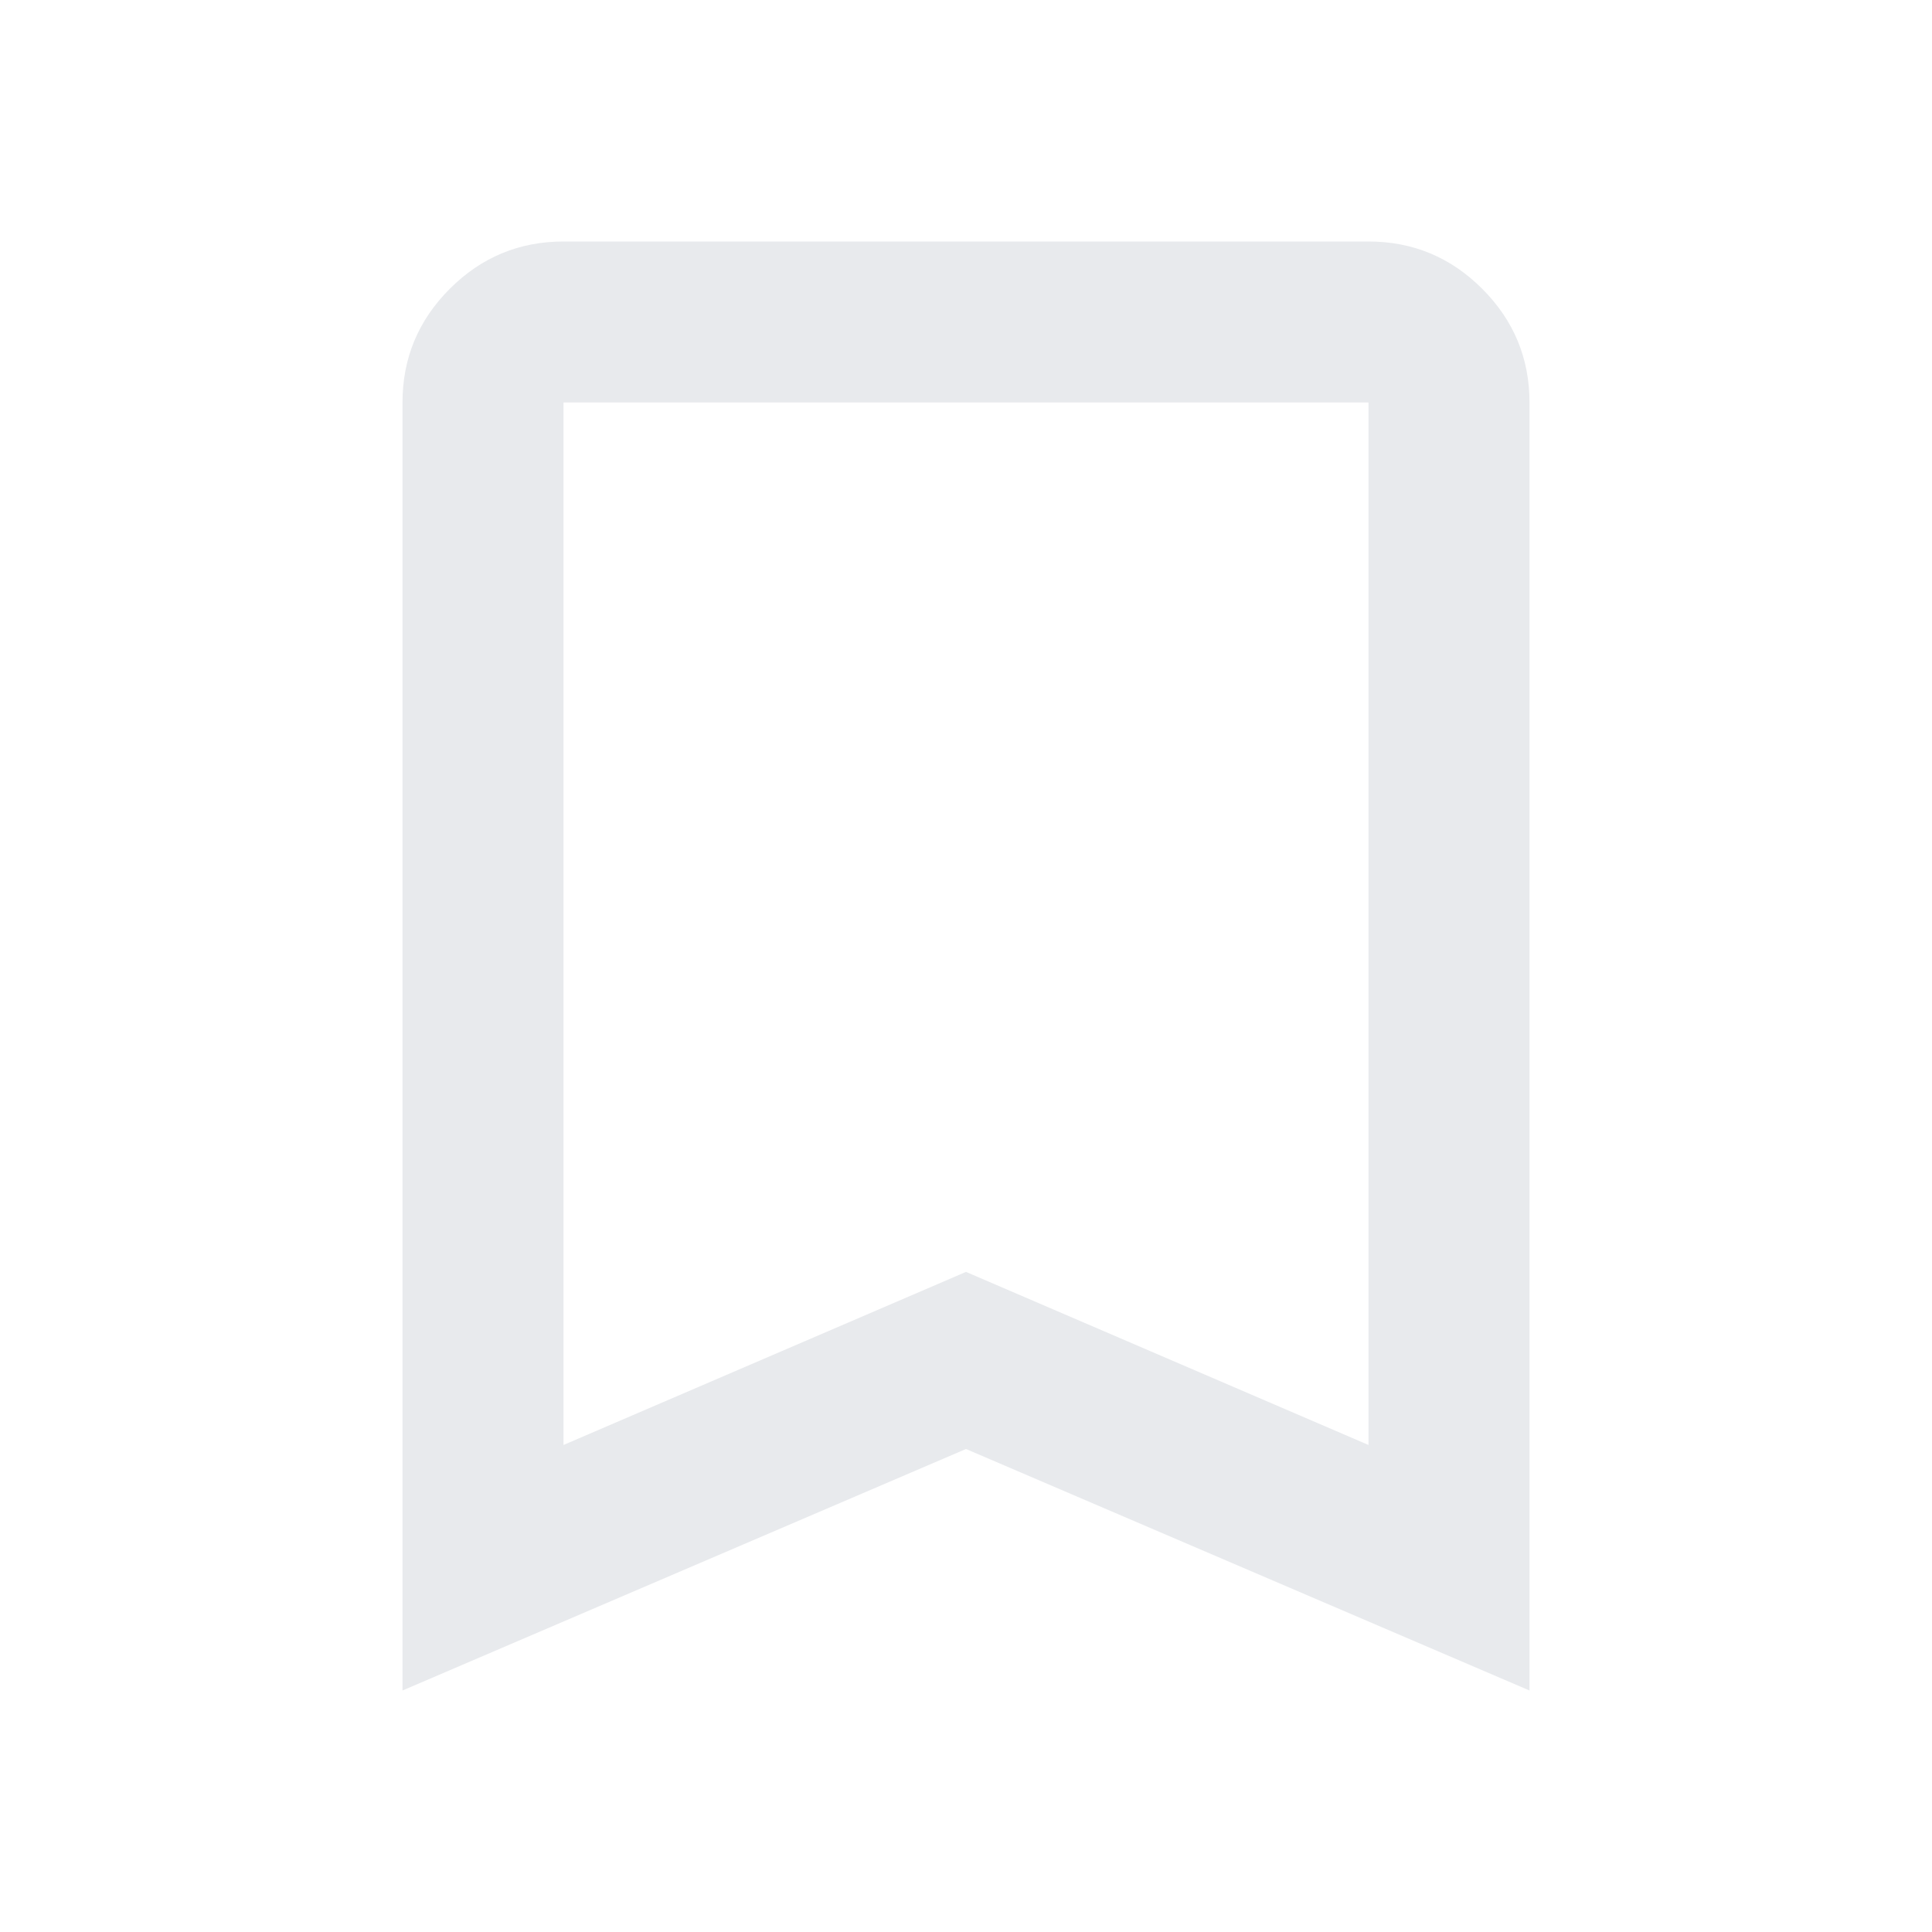
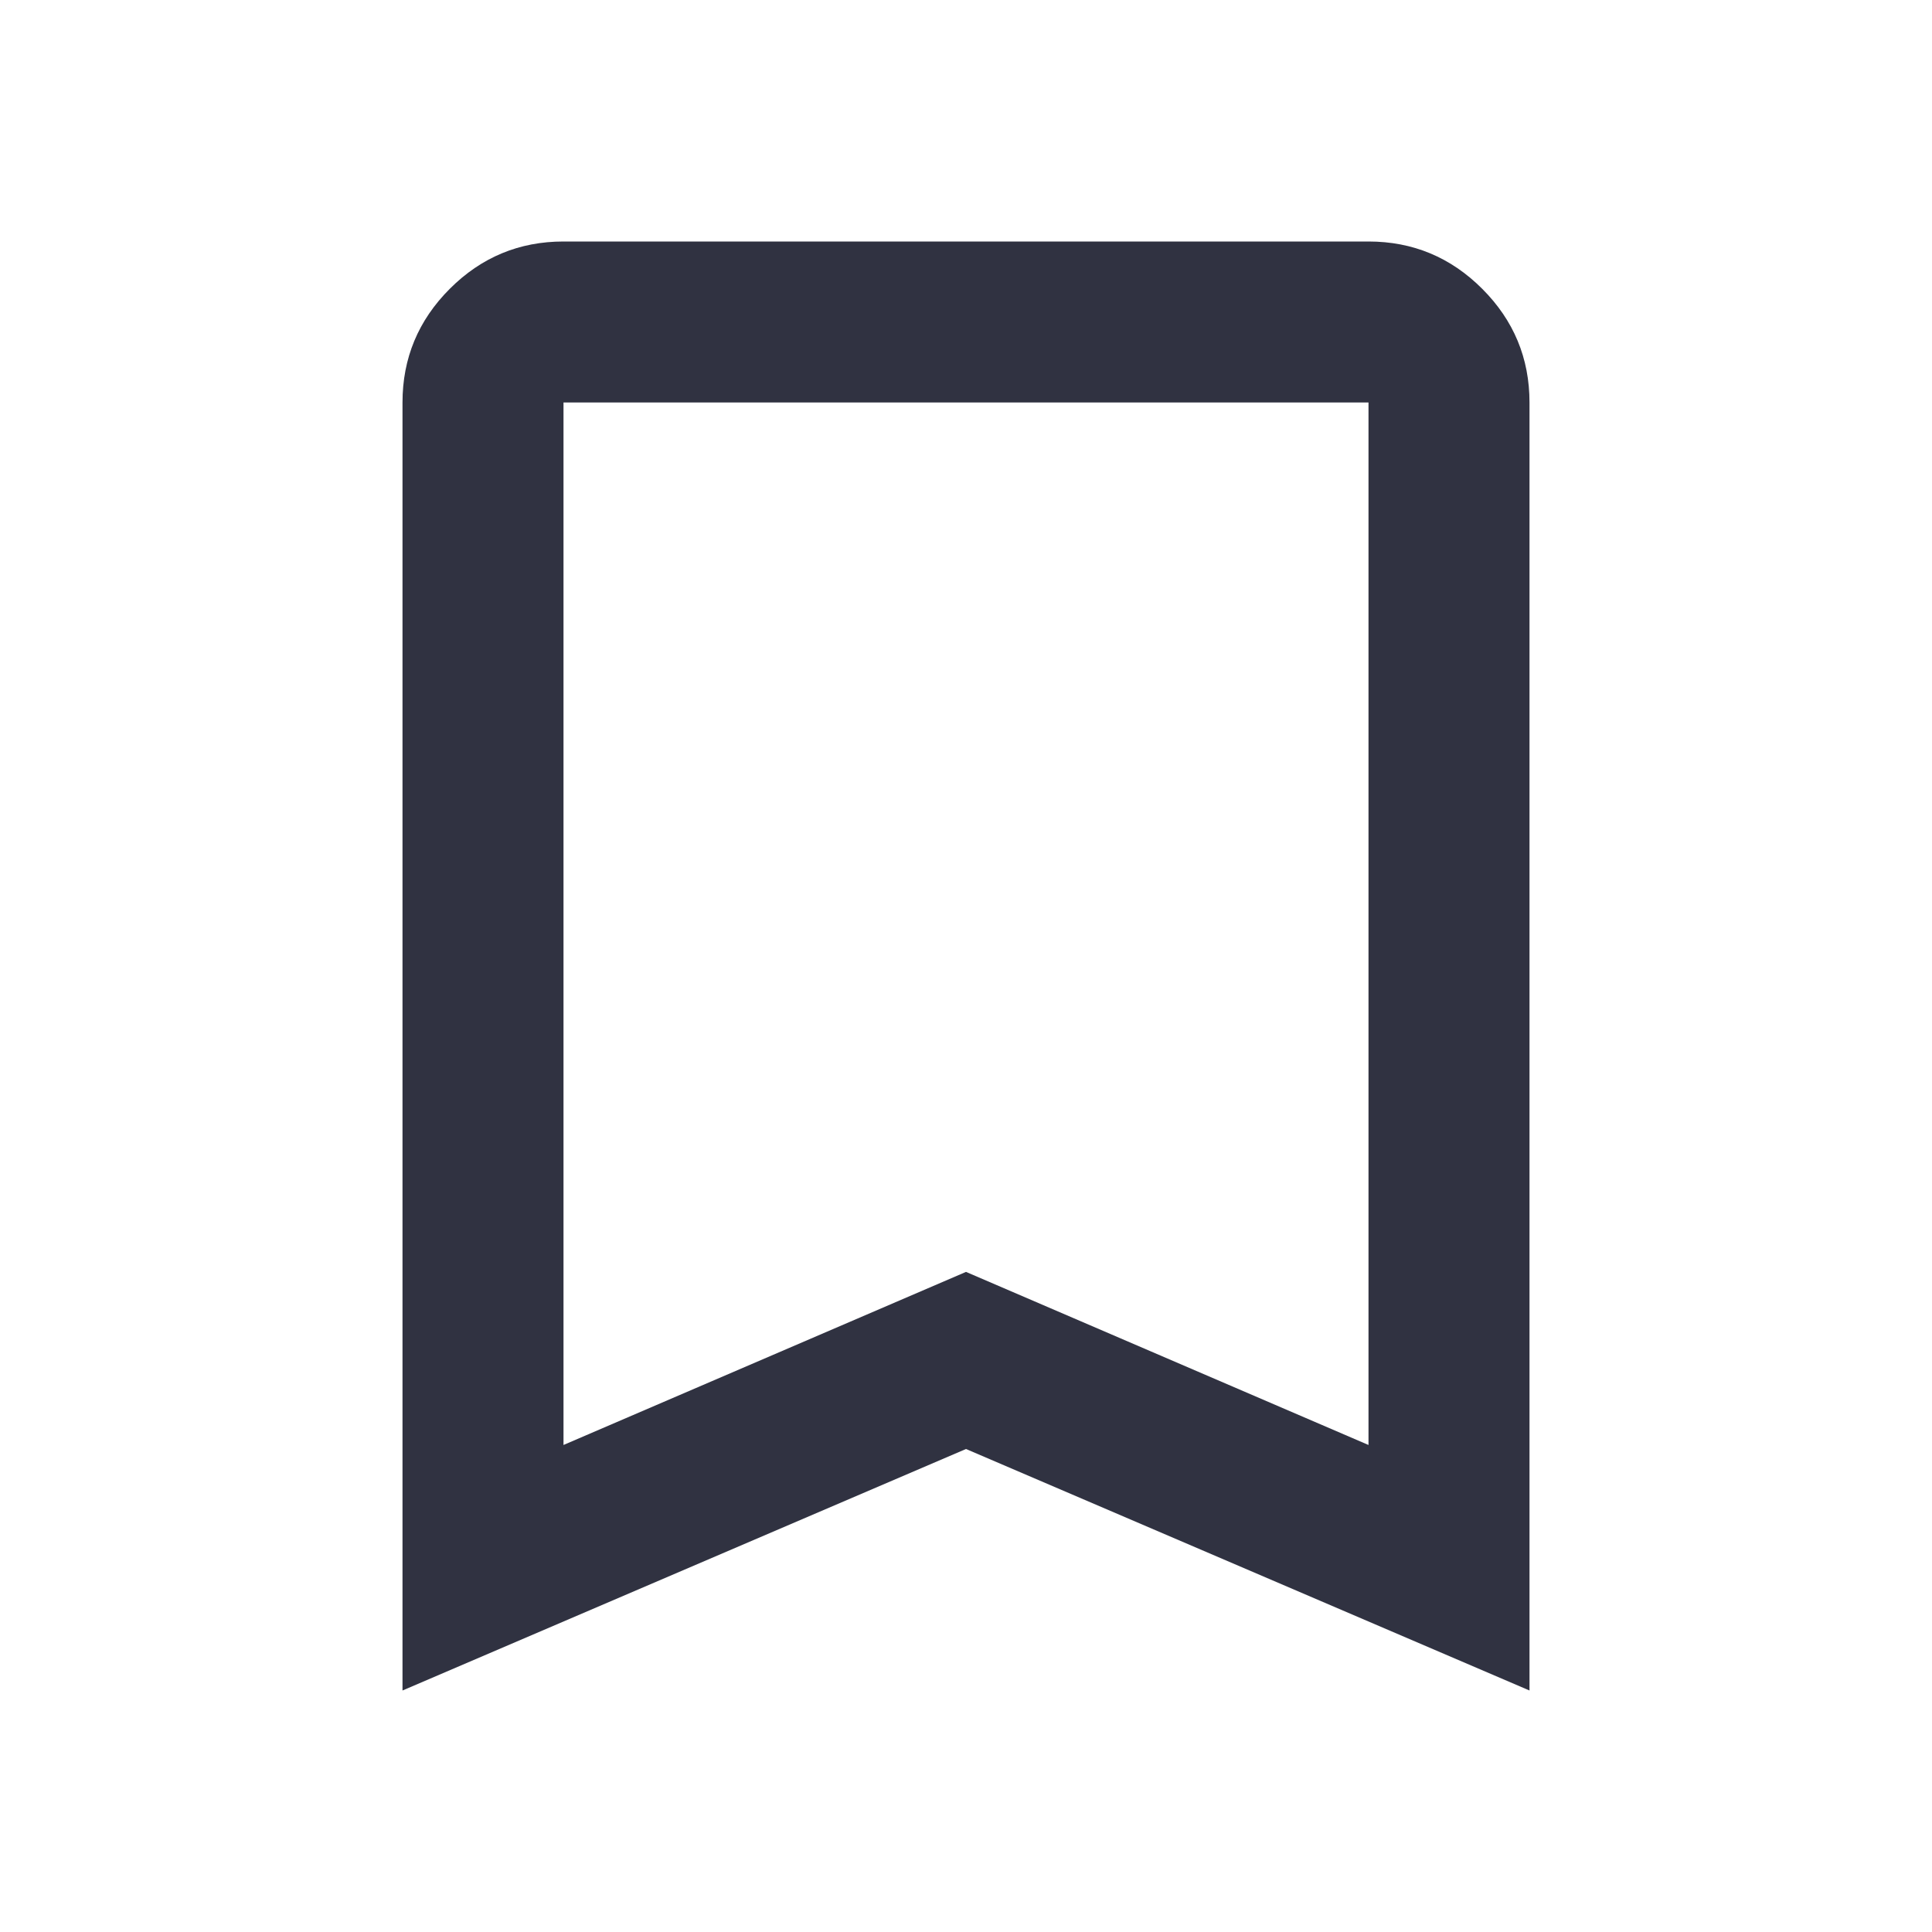
- <svg xmlns="http://www.w3.org/2000/svg" height="24px" viewBox="0 -960 960 960" width="24px" fill="#e8eaed">
+ <svg xmlns="http://www.w3.org/2000/svg" height="24px" viewBox="0 -960 960 960" width="24px" fill="#303241">
  <path d="M200-120v-640q0-33 23.5-56.5T280-840h400q33 0 56.5 23.5T760-760v640L480-240 200-120Zm80-122 200-86 200 86v-518H280v518Zm0-518h400-400Z" />
</svg>
